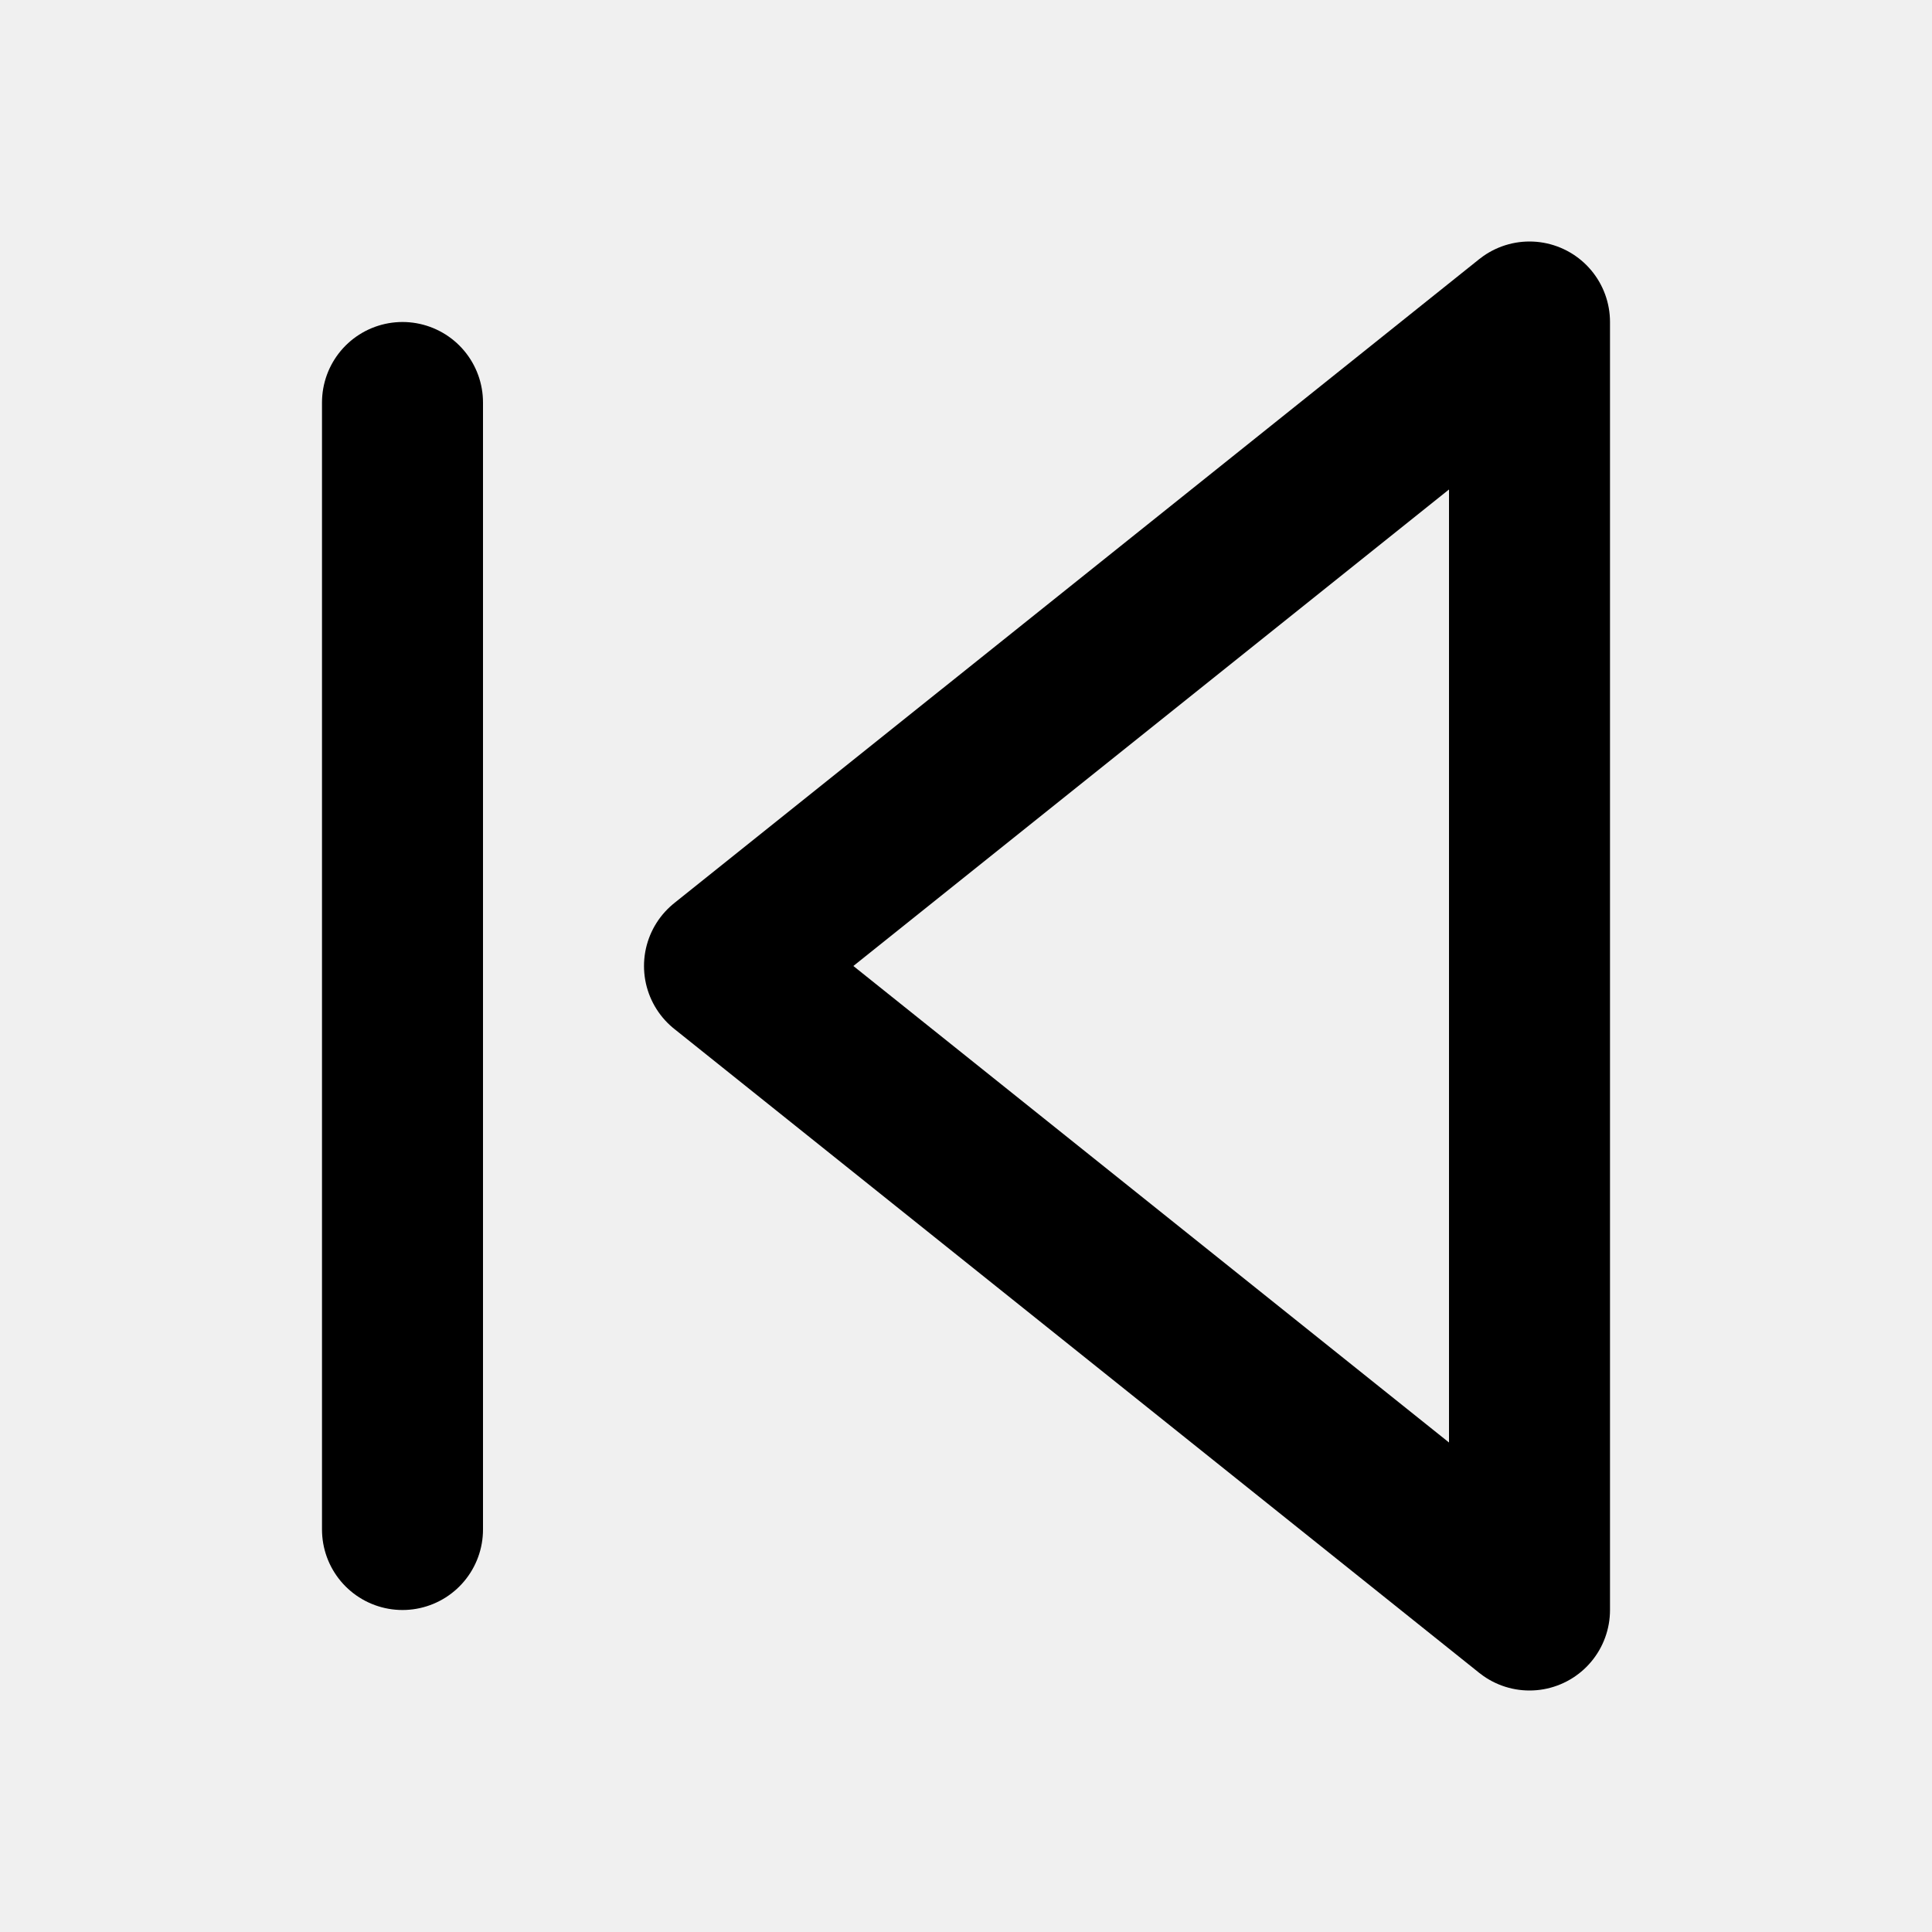
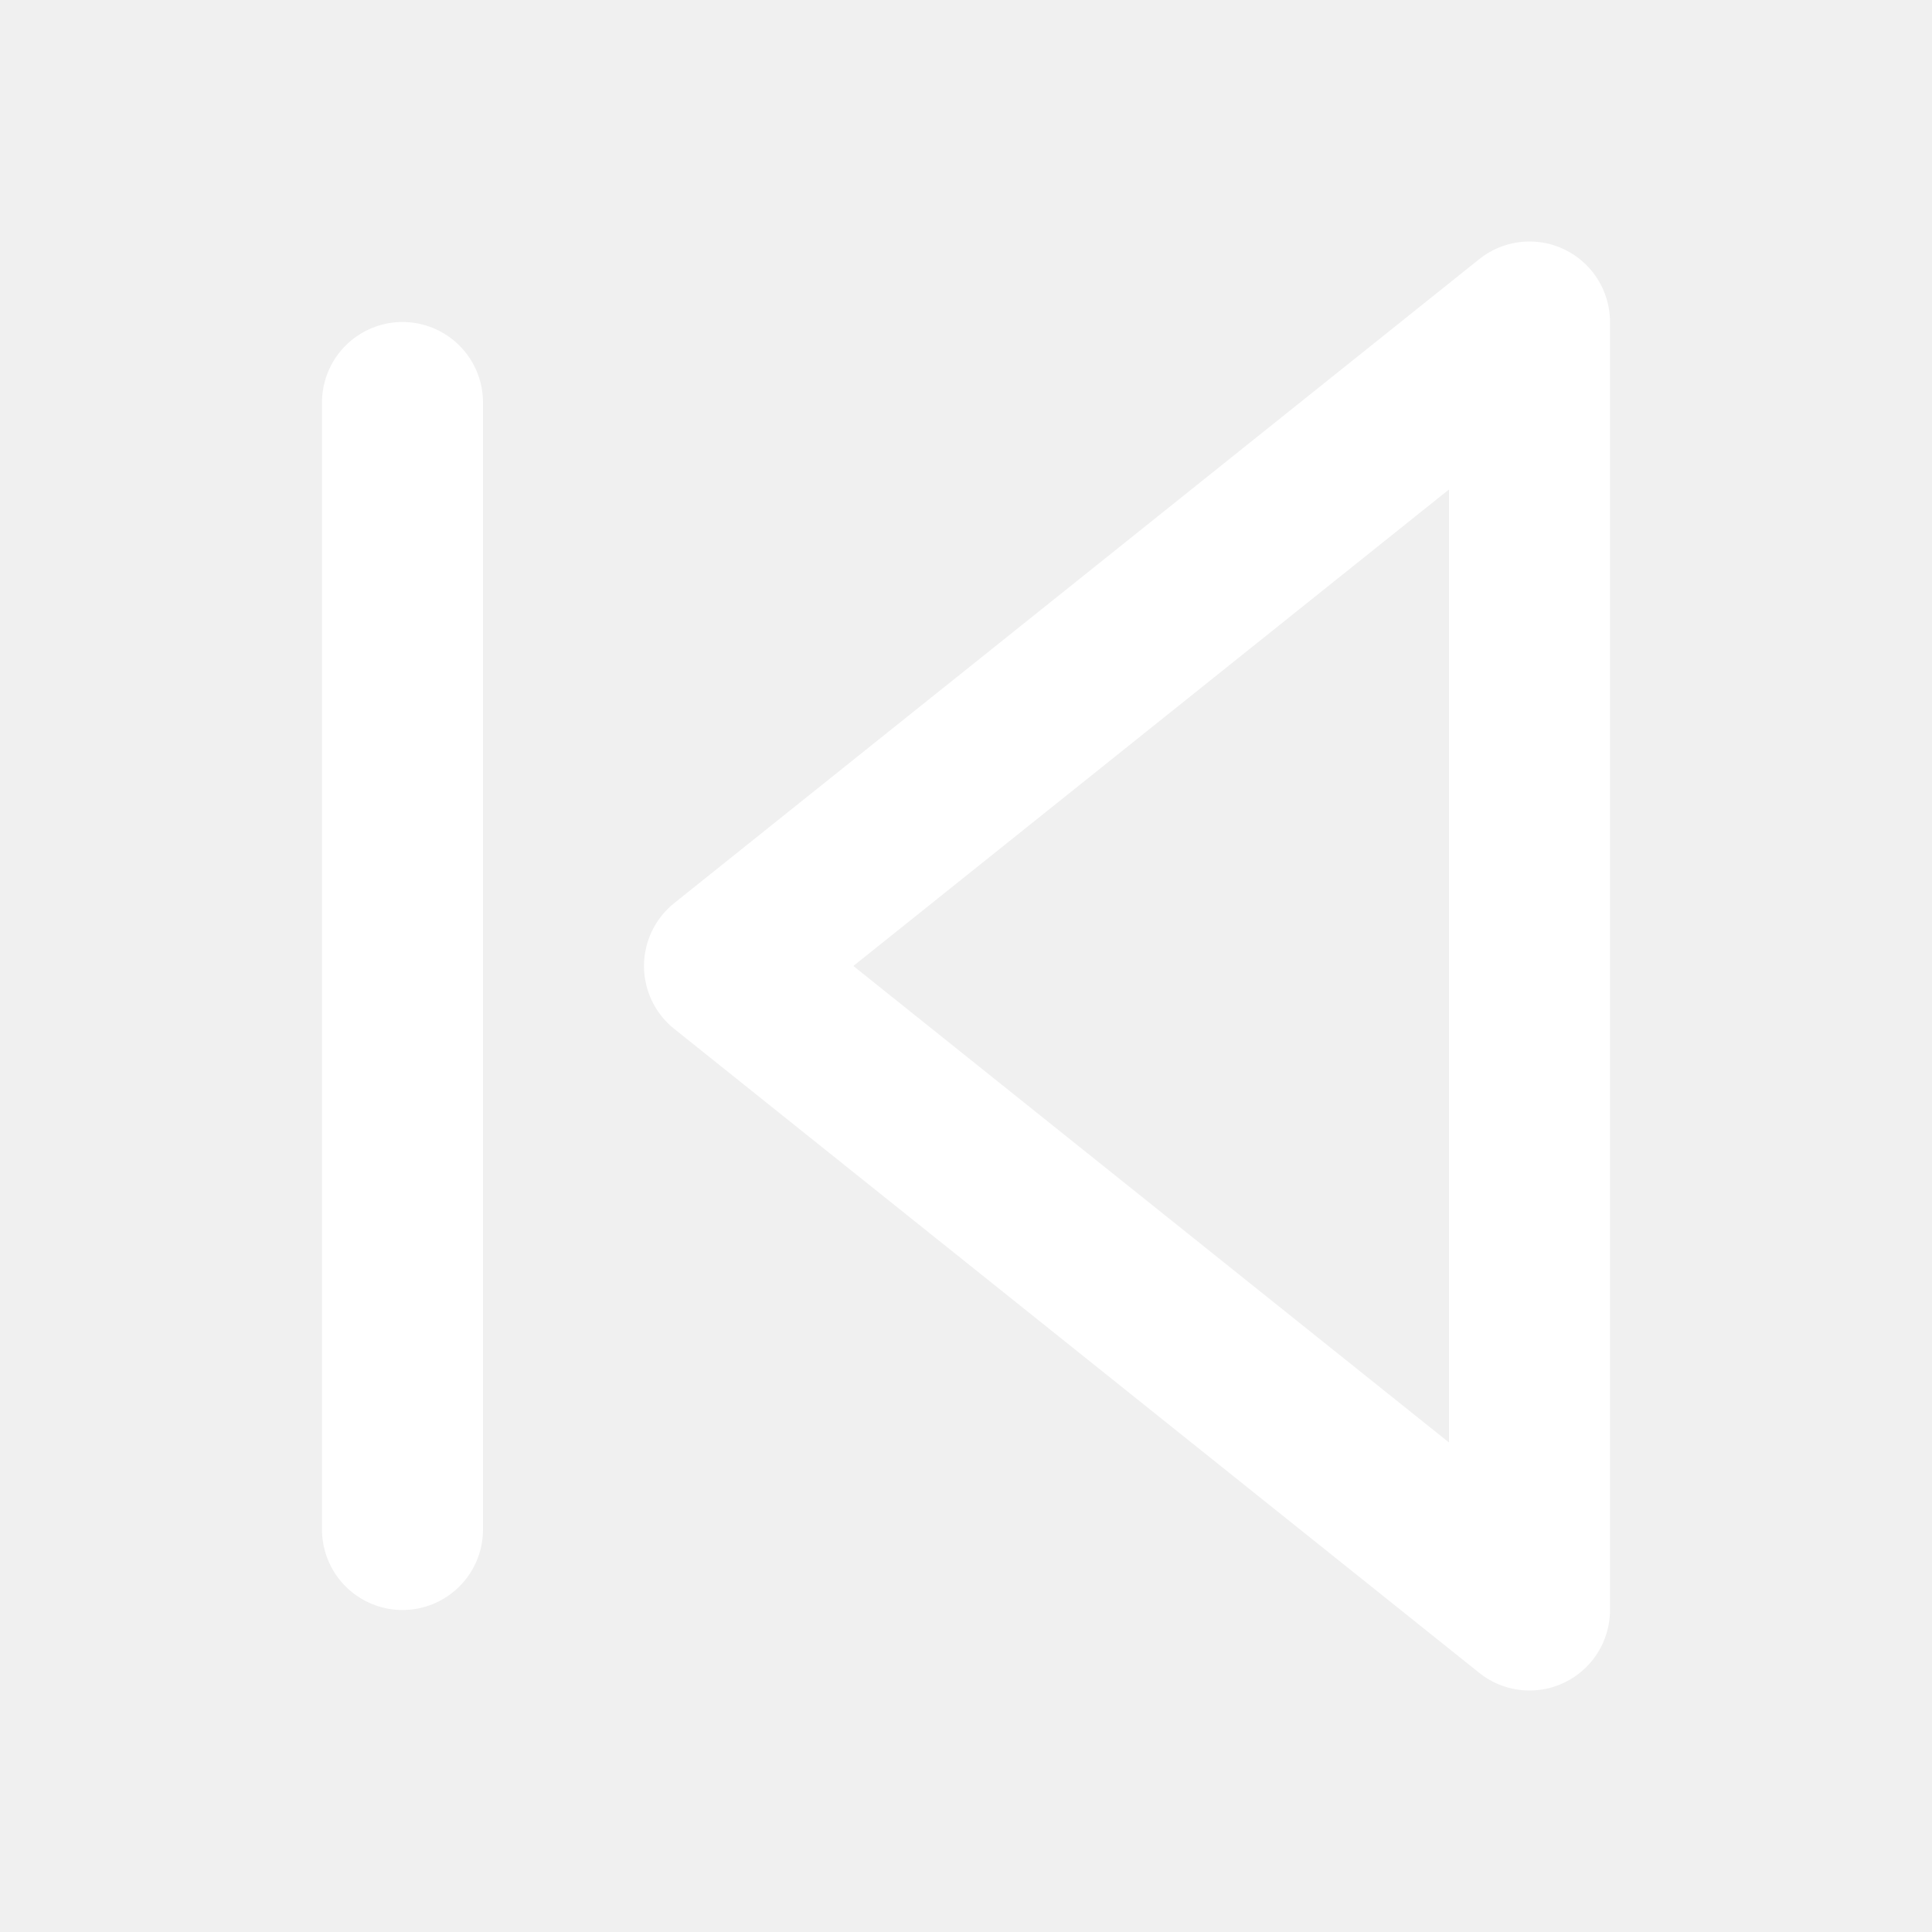
- <svg xmlns="http://www.w3.org/2000/svg" width="24" height="24" viewBox="0 0 24 24" fill="none" stroke="currentColor" stroke-width="2" stroke-linecap="round" stroke-linejoin="round" class="feather feather-skip-back">
+ <svg xmlns="http://www.w3.org/2000/svg" width="24" height="24" viewBox="0 0 24 24" fill="none" stroke="white" stroke-width="2" stroke-linecap="round" stroke-linejoin="round" class="feather feather-skip-back">
  <polygon points="19 20 9 12 19 4 19 20" />
  <line x1="5" y1="19" x2="5" y2="5" />
</svg>
